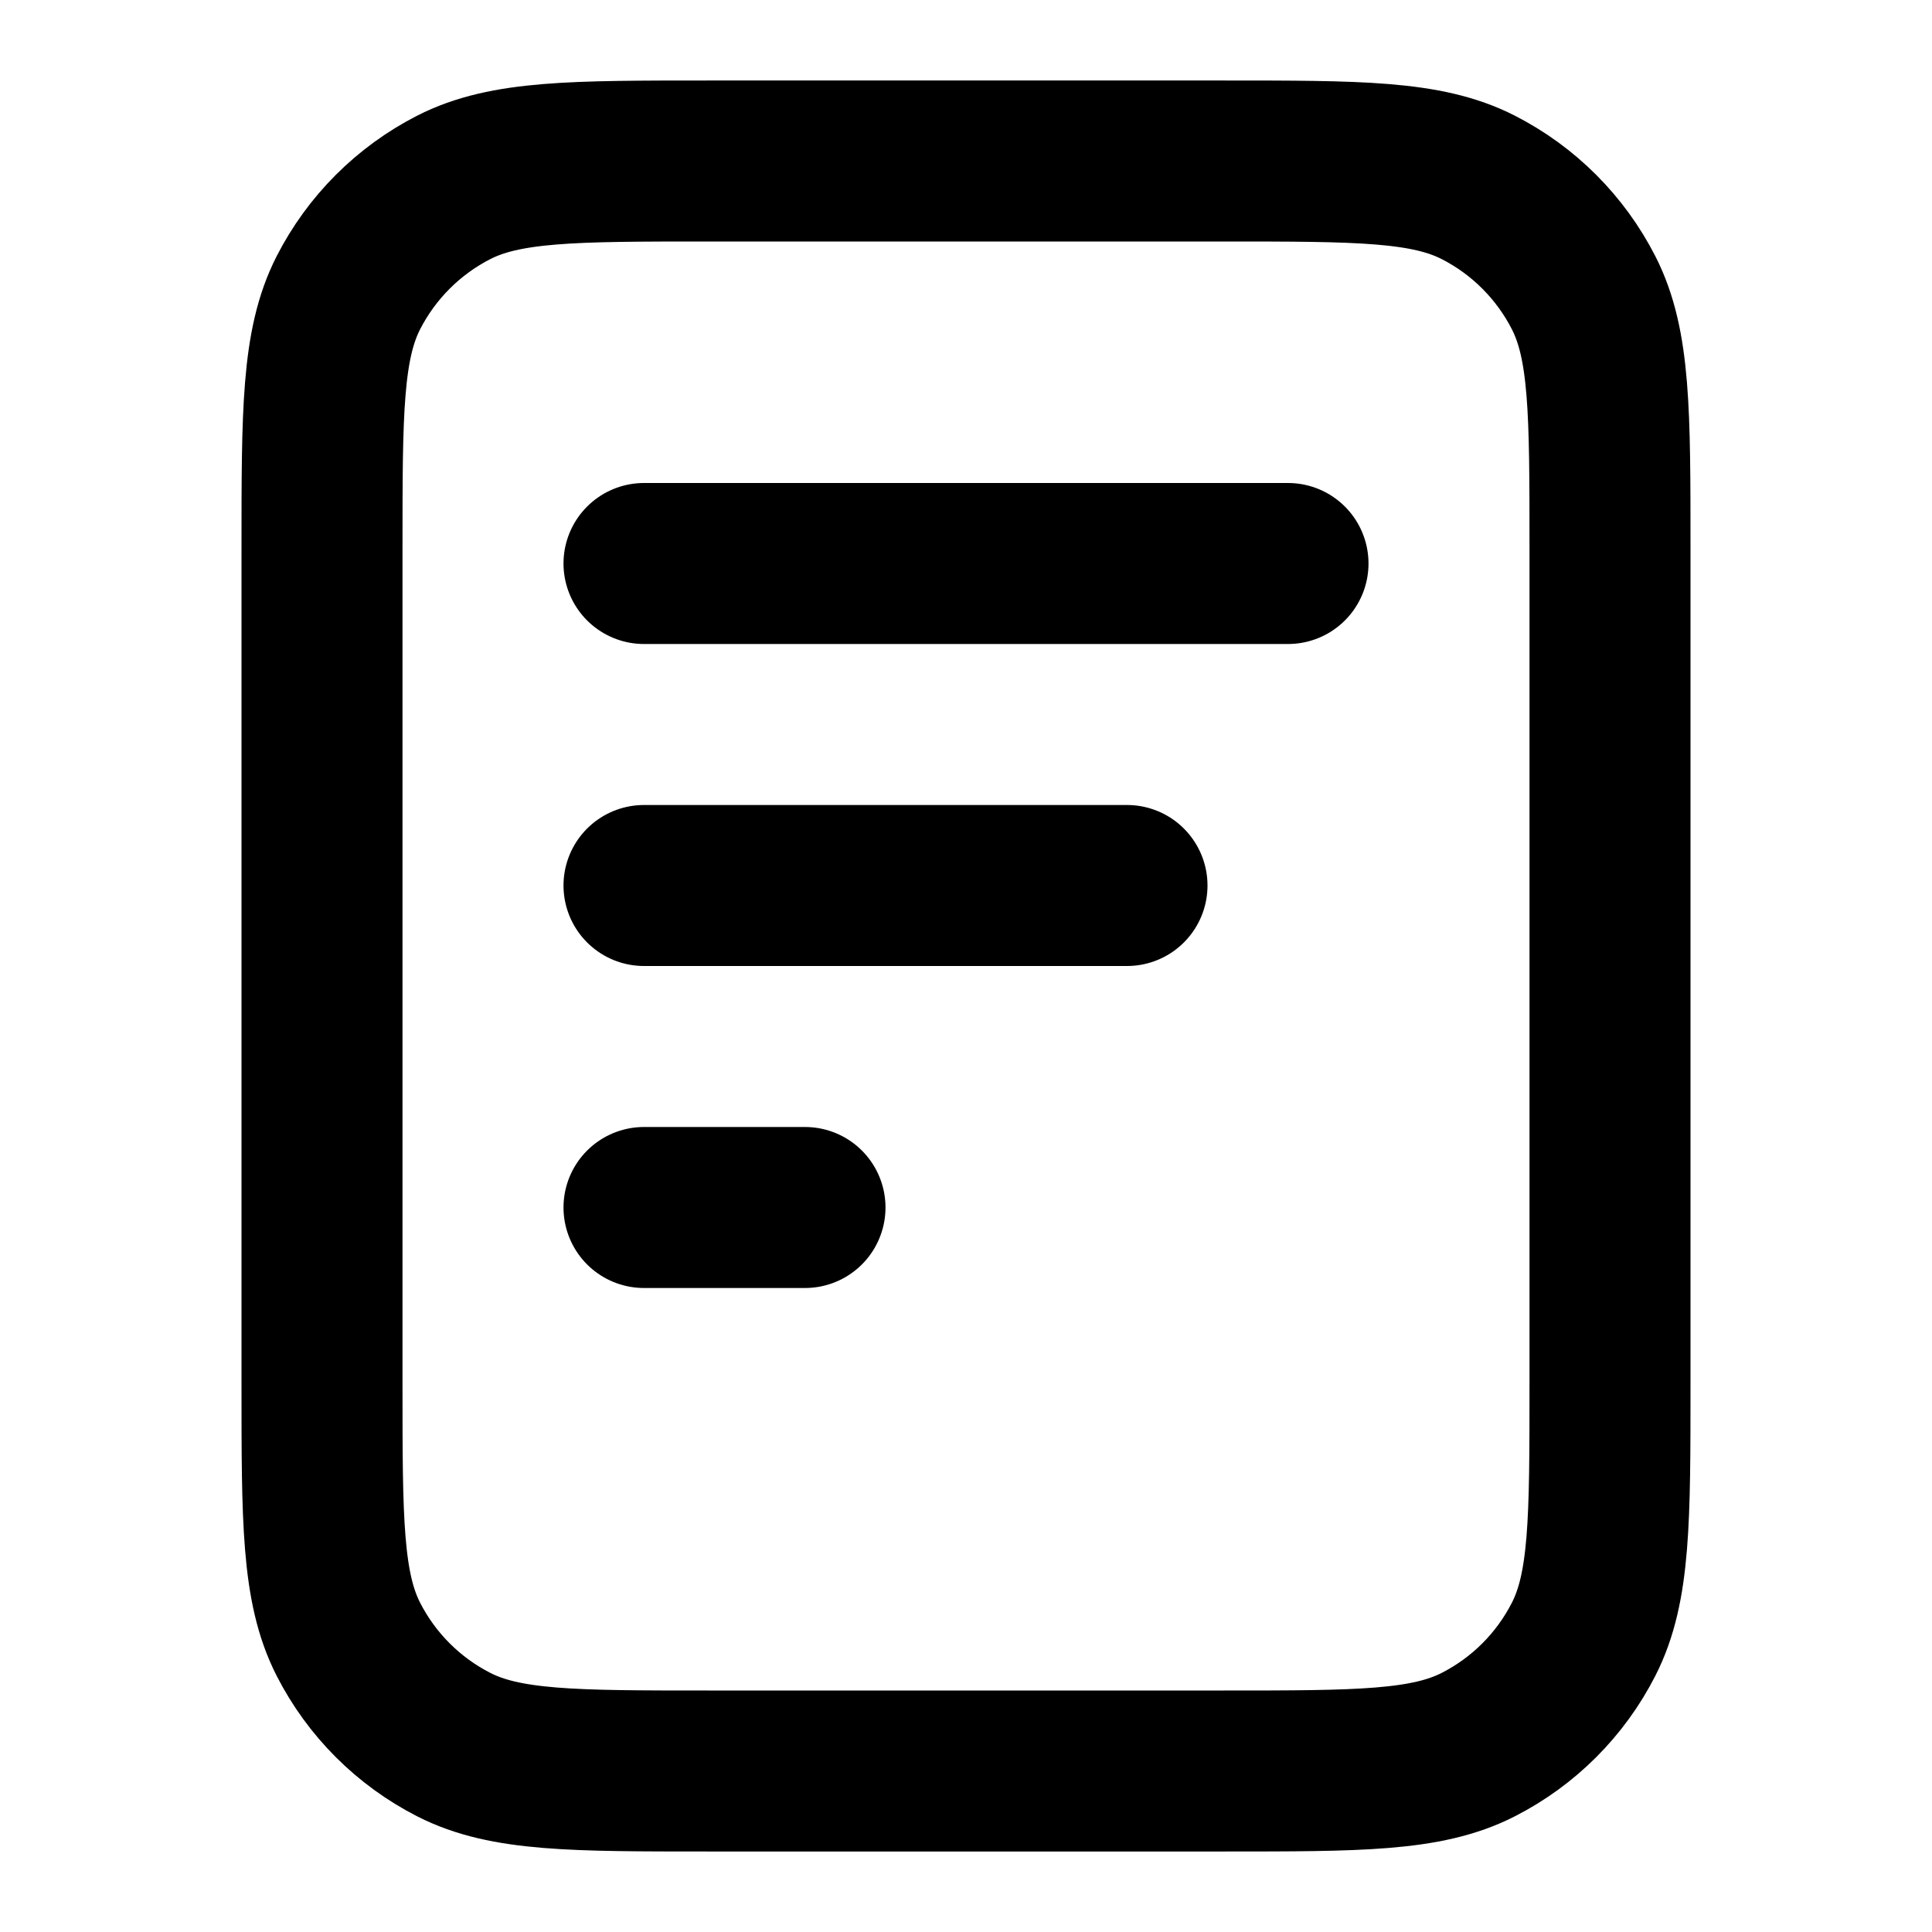
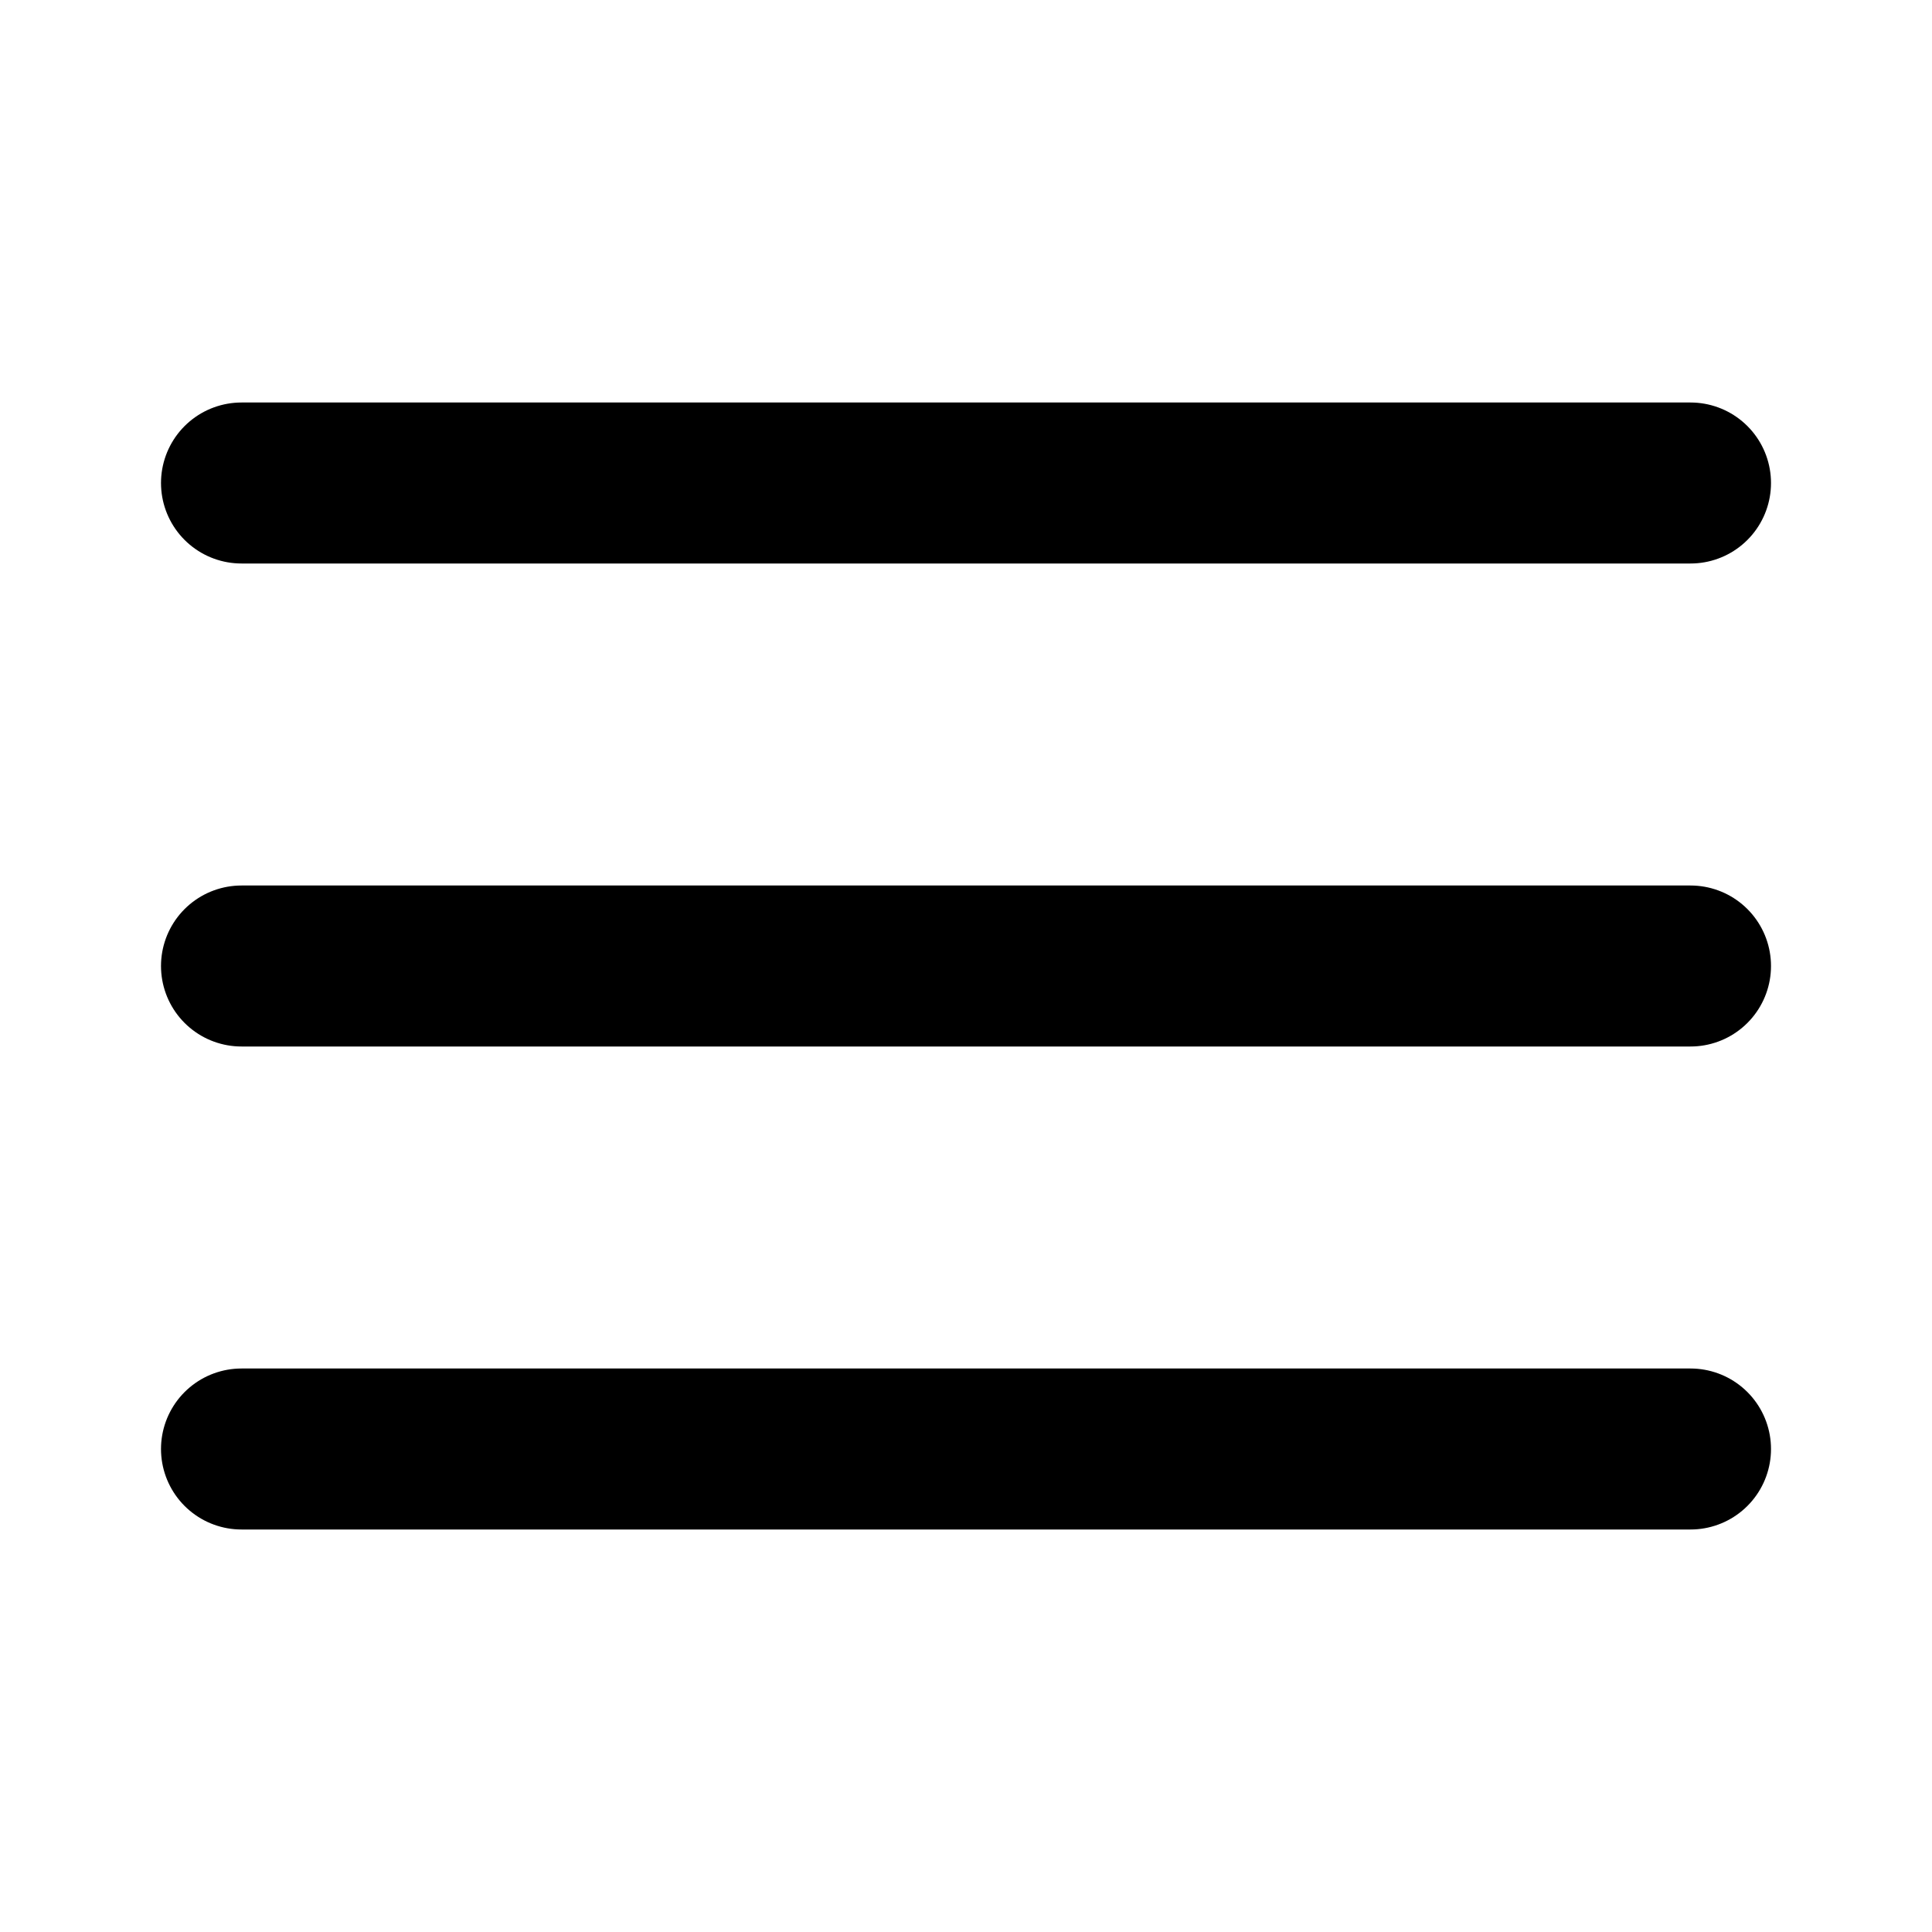
<svg xmlns="http://www.w3.org/2000/svg" width="24" height="24" viewBox="0 0 24 24" fill="none">
-   <path d="M14 11H8M10 15H8M16 7H8M20 6.8V17.2C20 18.88 20 19.72 19.673 20.362C19.385 20.927 18.927 21.385 18.362 21.673C17.72 22 16.88 22 15.2 22H8.8C7.12 22 6.28 22 5.638 21.673C5.074 21.385 4.615 20.927 4.327 20.362C4 19.72 4 18.88 4 17.2V6.8C4 5.12 4 4.28 4.327 3.638C4.615 3.074 5.074 2.615 5.638 2.327C6.28 2 7.12 2 8.8 2H15.2C16.88 2 17.72 2 18.362 2.327C18.927 2.615 19.385 3.074 19.673 3.638C20 4.28 20 5.12 20 6.8Z" stroke="black" stroke-width="2" stroke-linecap="round" stroke-linejoin="round" />
+   <path d="M3 12H21M3 6H21M3 18H21" stroke="black" stroke-width="2" stroke-linecap="round" stroke-linejoin="round" />
</svg>
